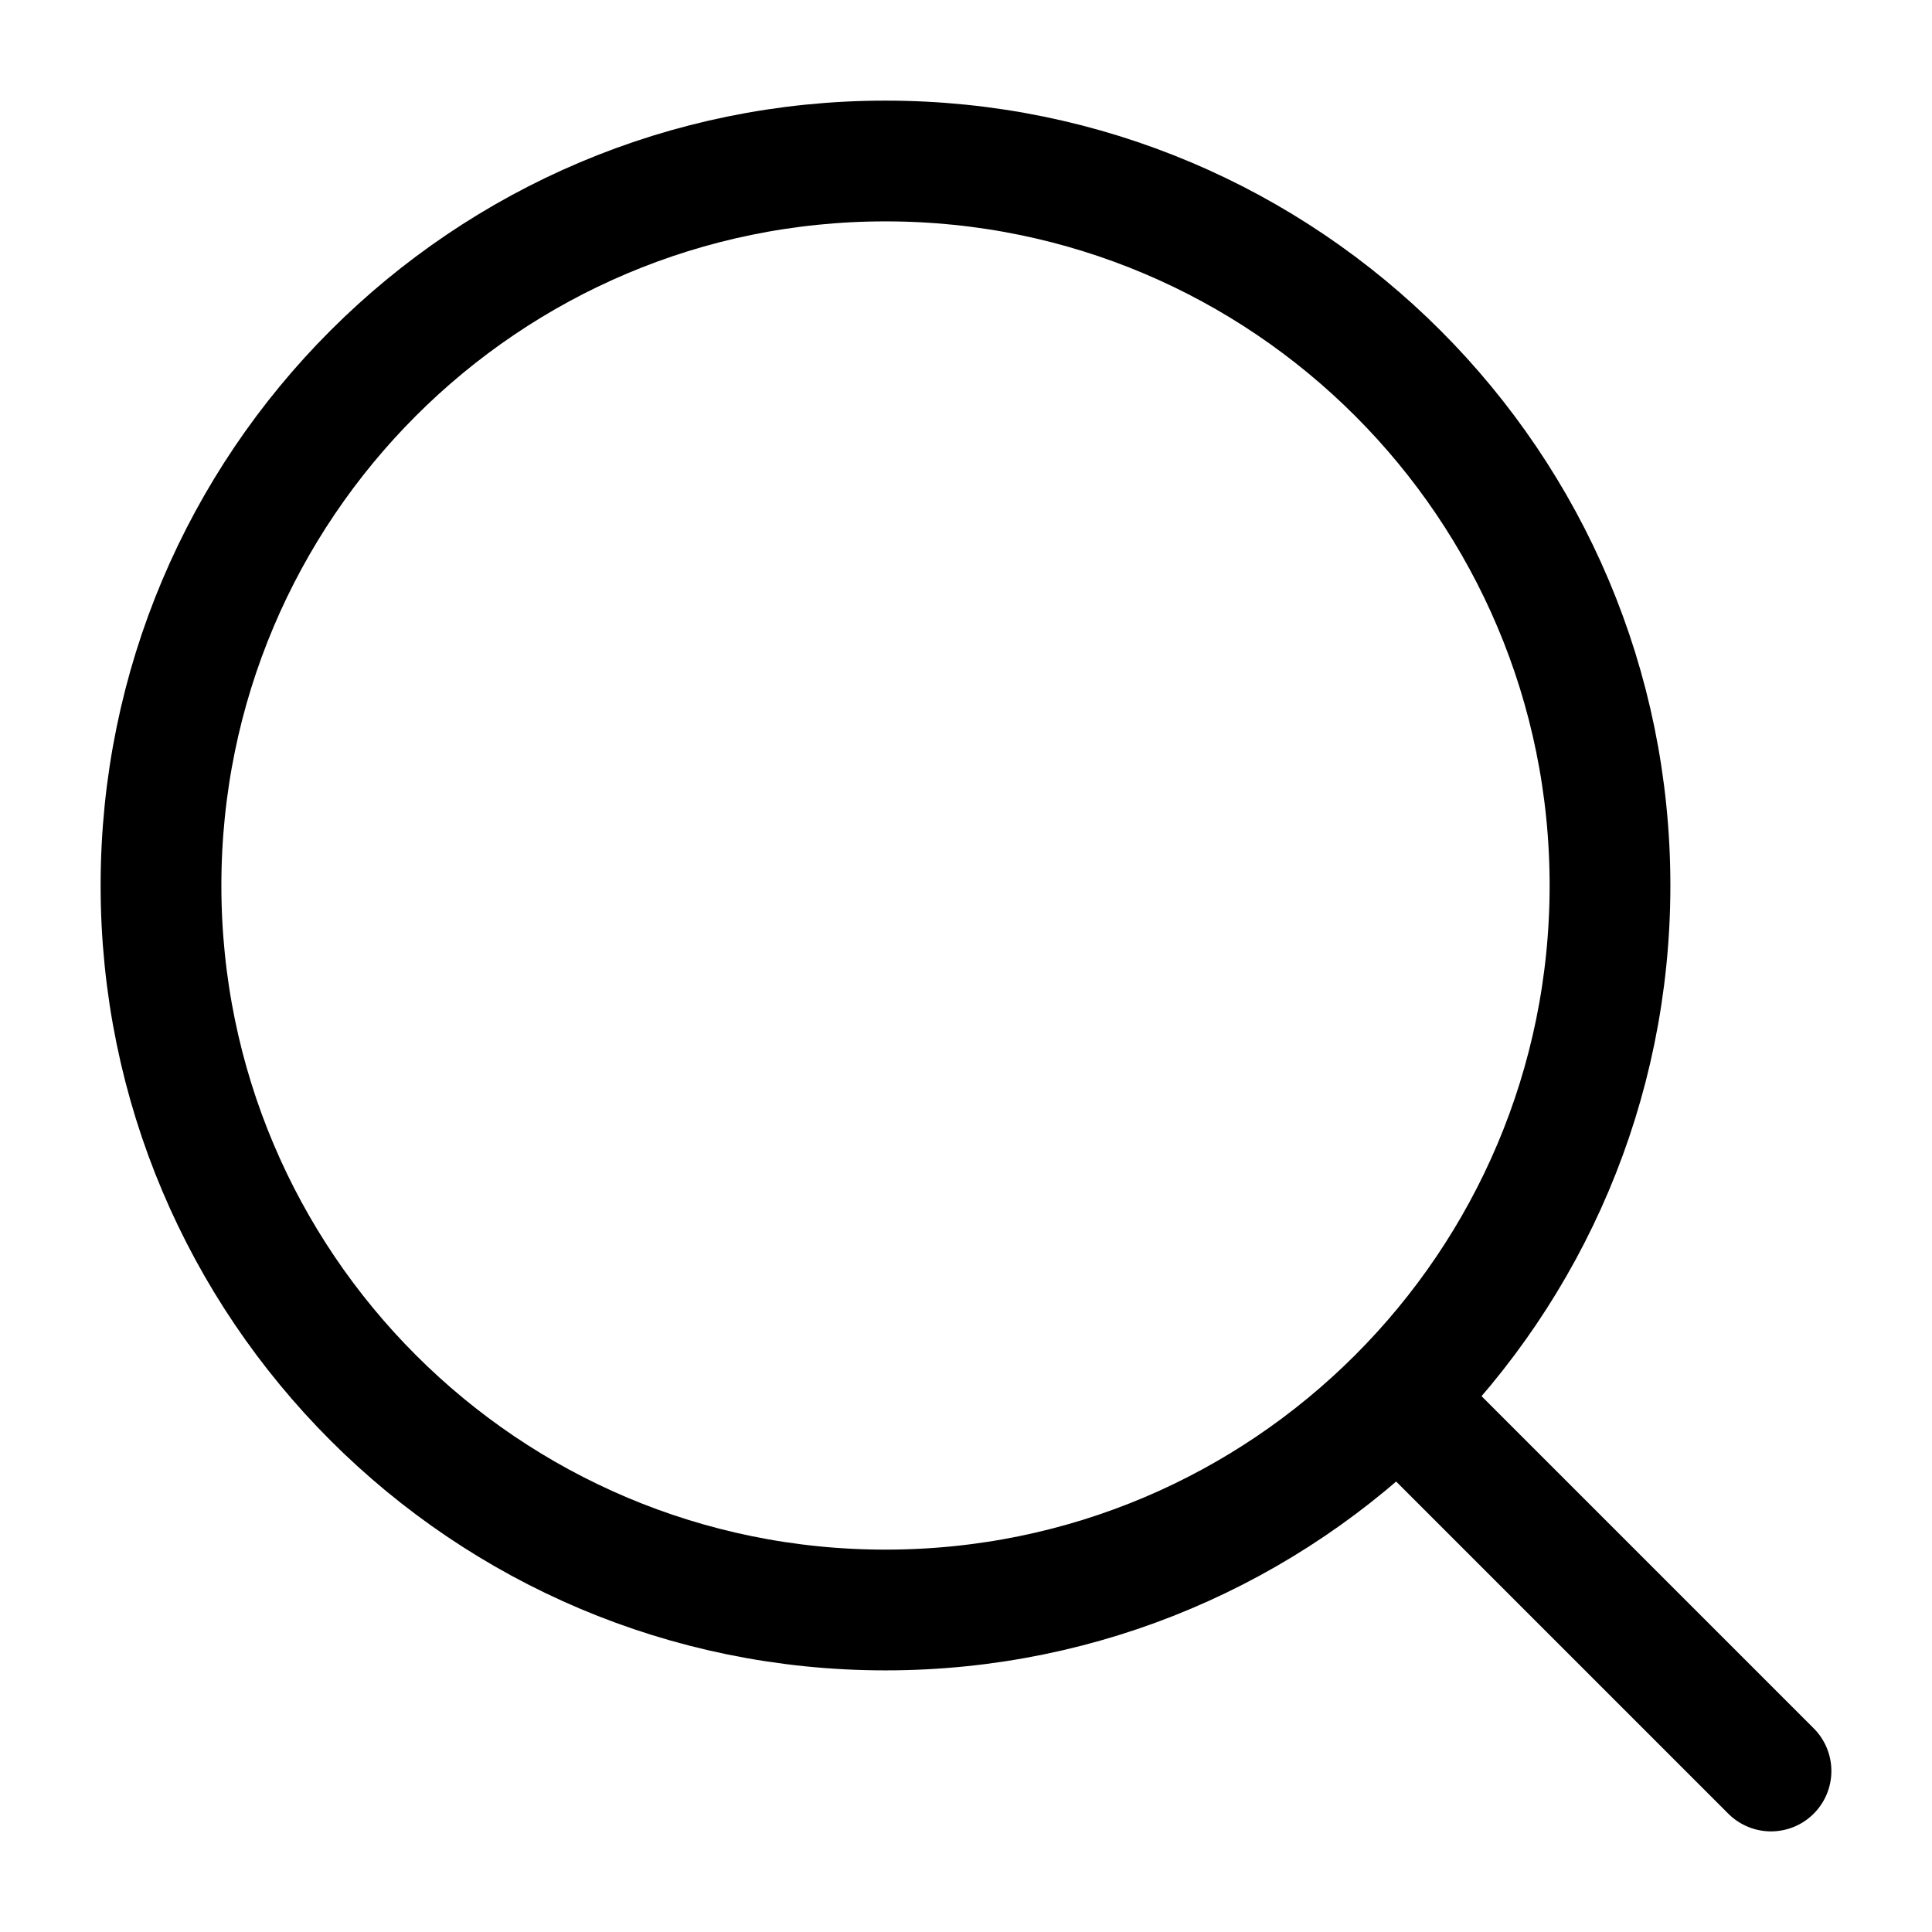
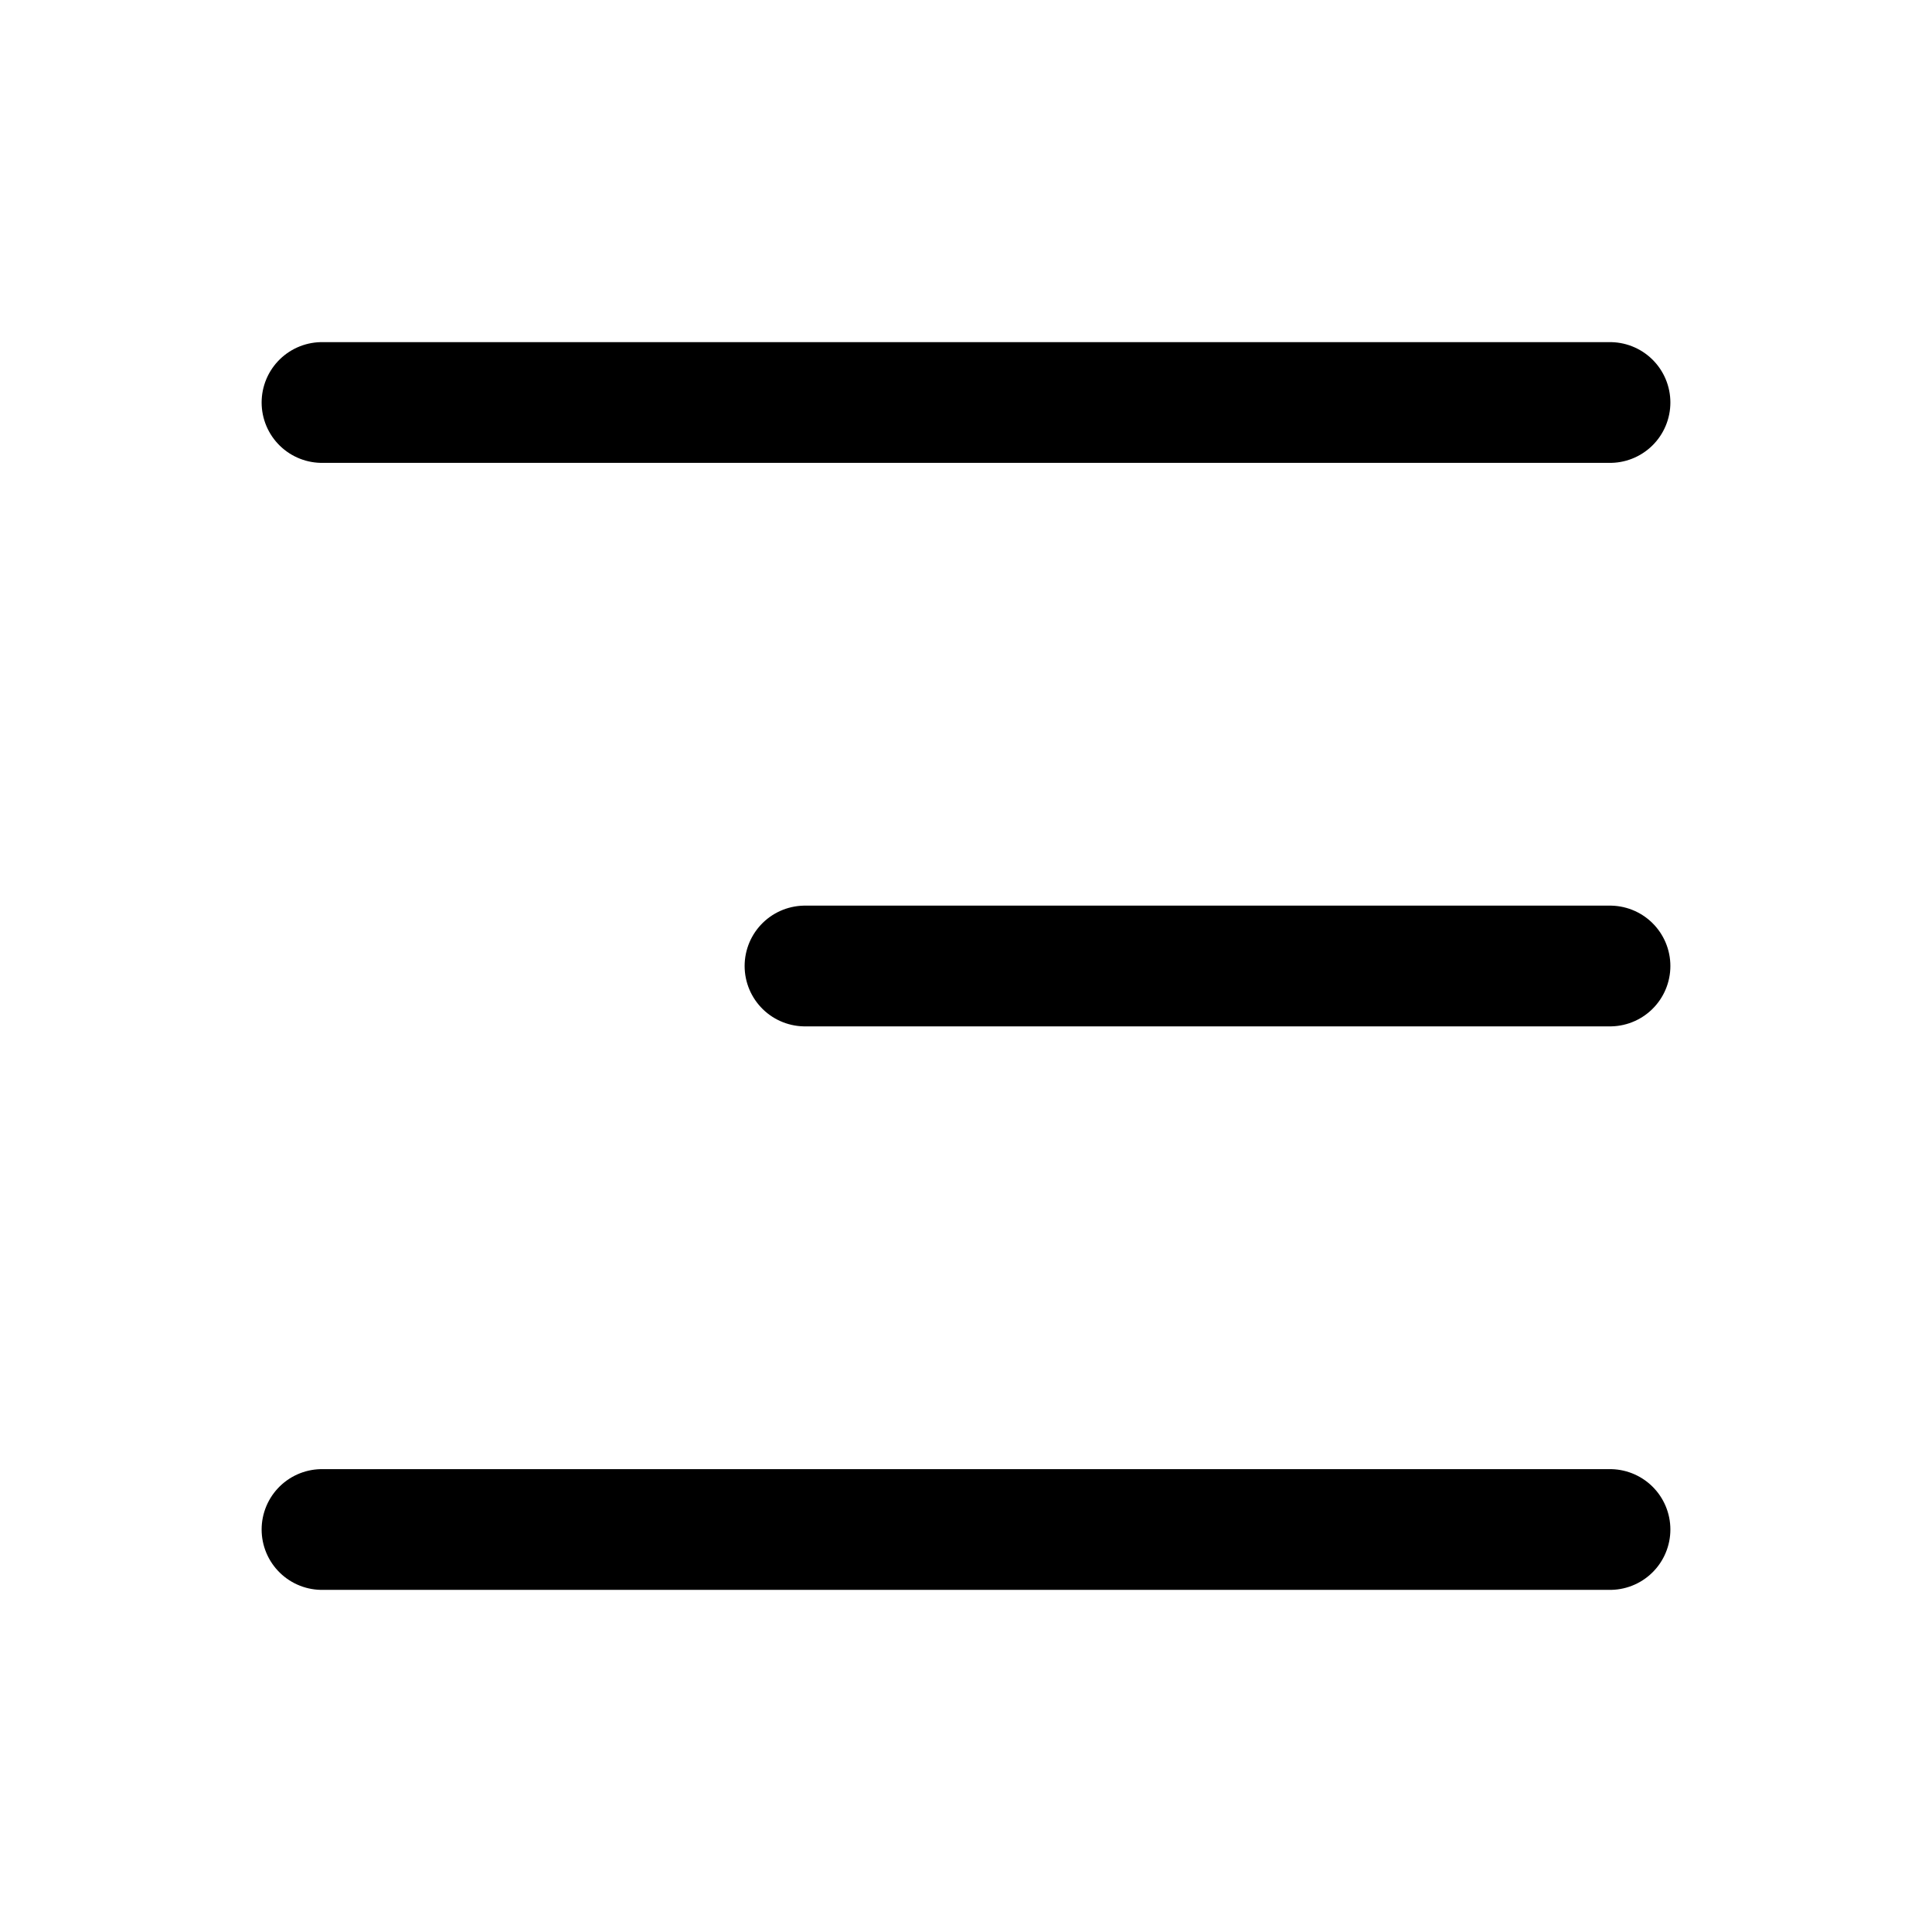
<svg xmlns="http://www.w3.org/2000/svg" viewBox="0 0 24 24" width="24" height="24" color="#000000" fill="none">
-   <path d="M17.5 17.5L22 22" stroke="currentColor" stroke-width="1.5" stroke-linecap="round" stroke-linejoin="round" />
-   <path d="M20 11C20 6.029 15.971 2 11 2C6.029 2 2 6.029 2 11C2 15.971 6.029 20 11 20C15.971 20 20 15.971 20 11Z" stroke="currentColor" stroke-width="1.5" stroke-linejoin="round" />
+   <path d="M20 12L10 12" stroke="currentColor" stroke-width="1.5" stroke-linecap="round" stroke-linejoin="round" />
+   <path d="M20 5L4 5" stroke="currentColor" stroke-width="1.5" stroke-linecap="round" stroke-linejoin="round" />
+   <path d="M20 19L4 19" stroke="currentColor" stroke-width="1.5" stroke-linecap="round" stroke-linejoin="round" />
</svg>
